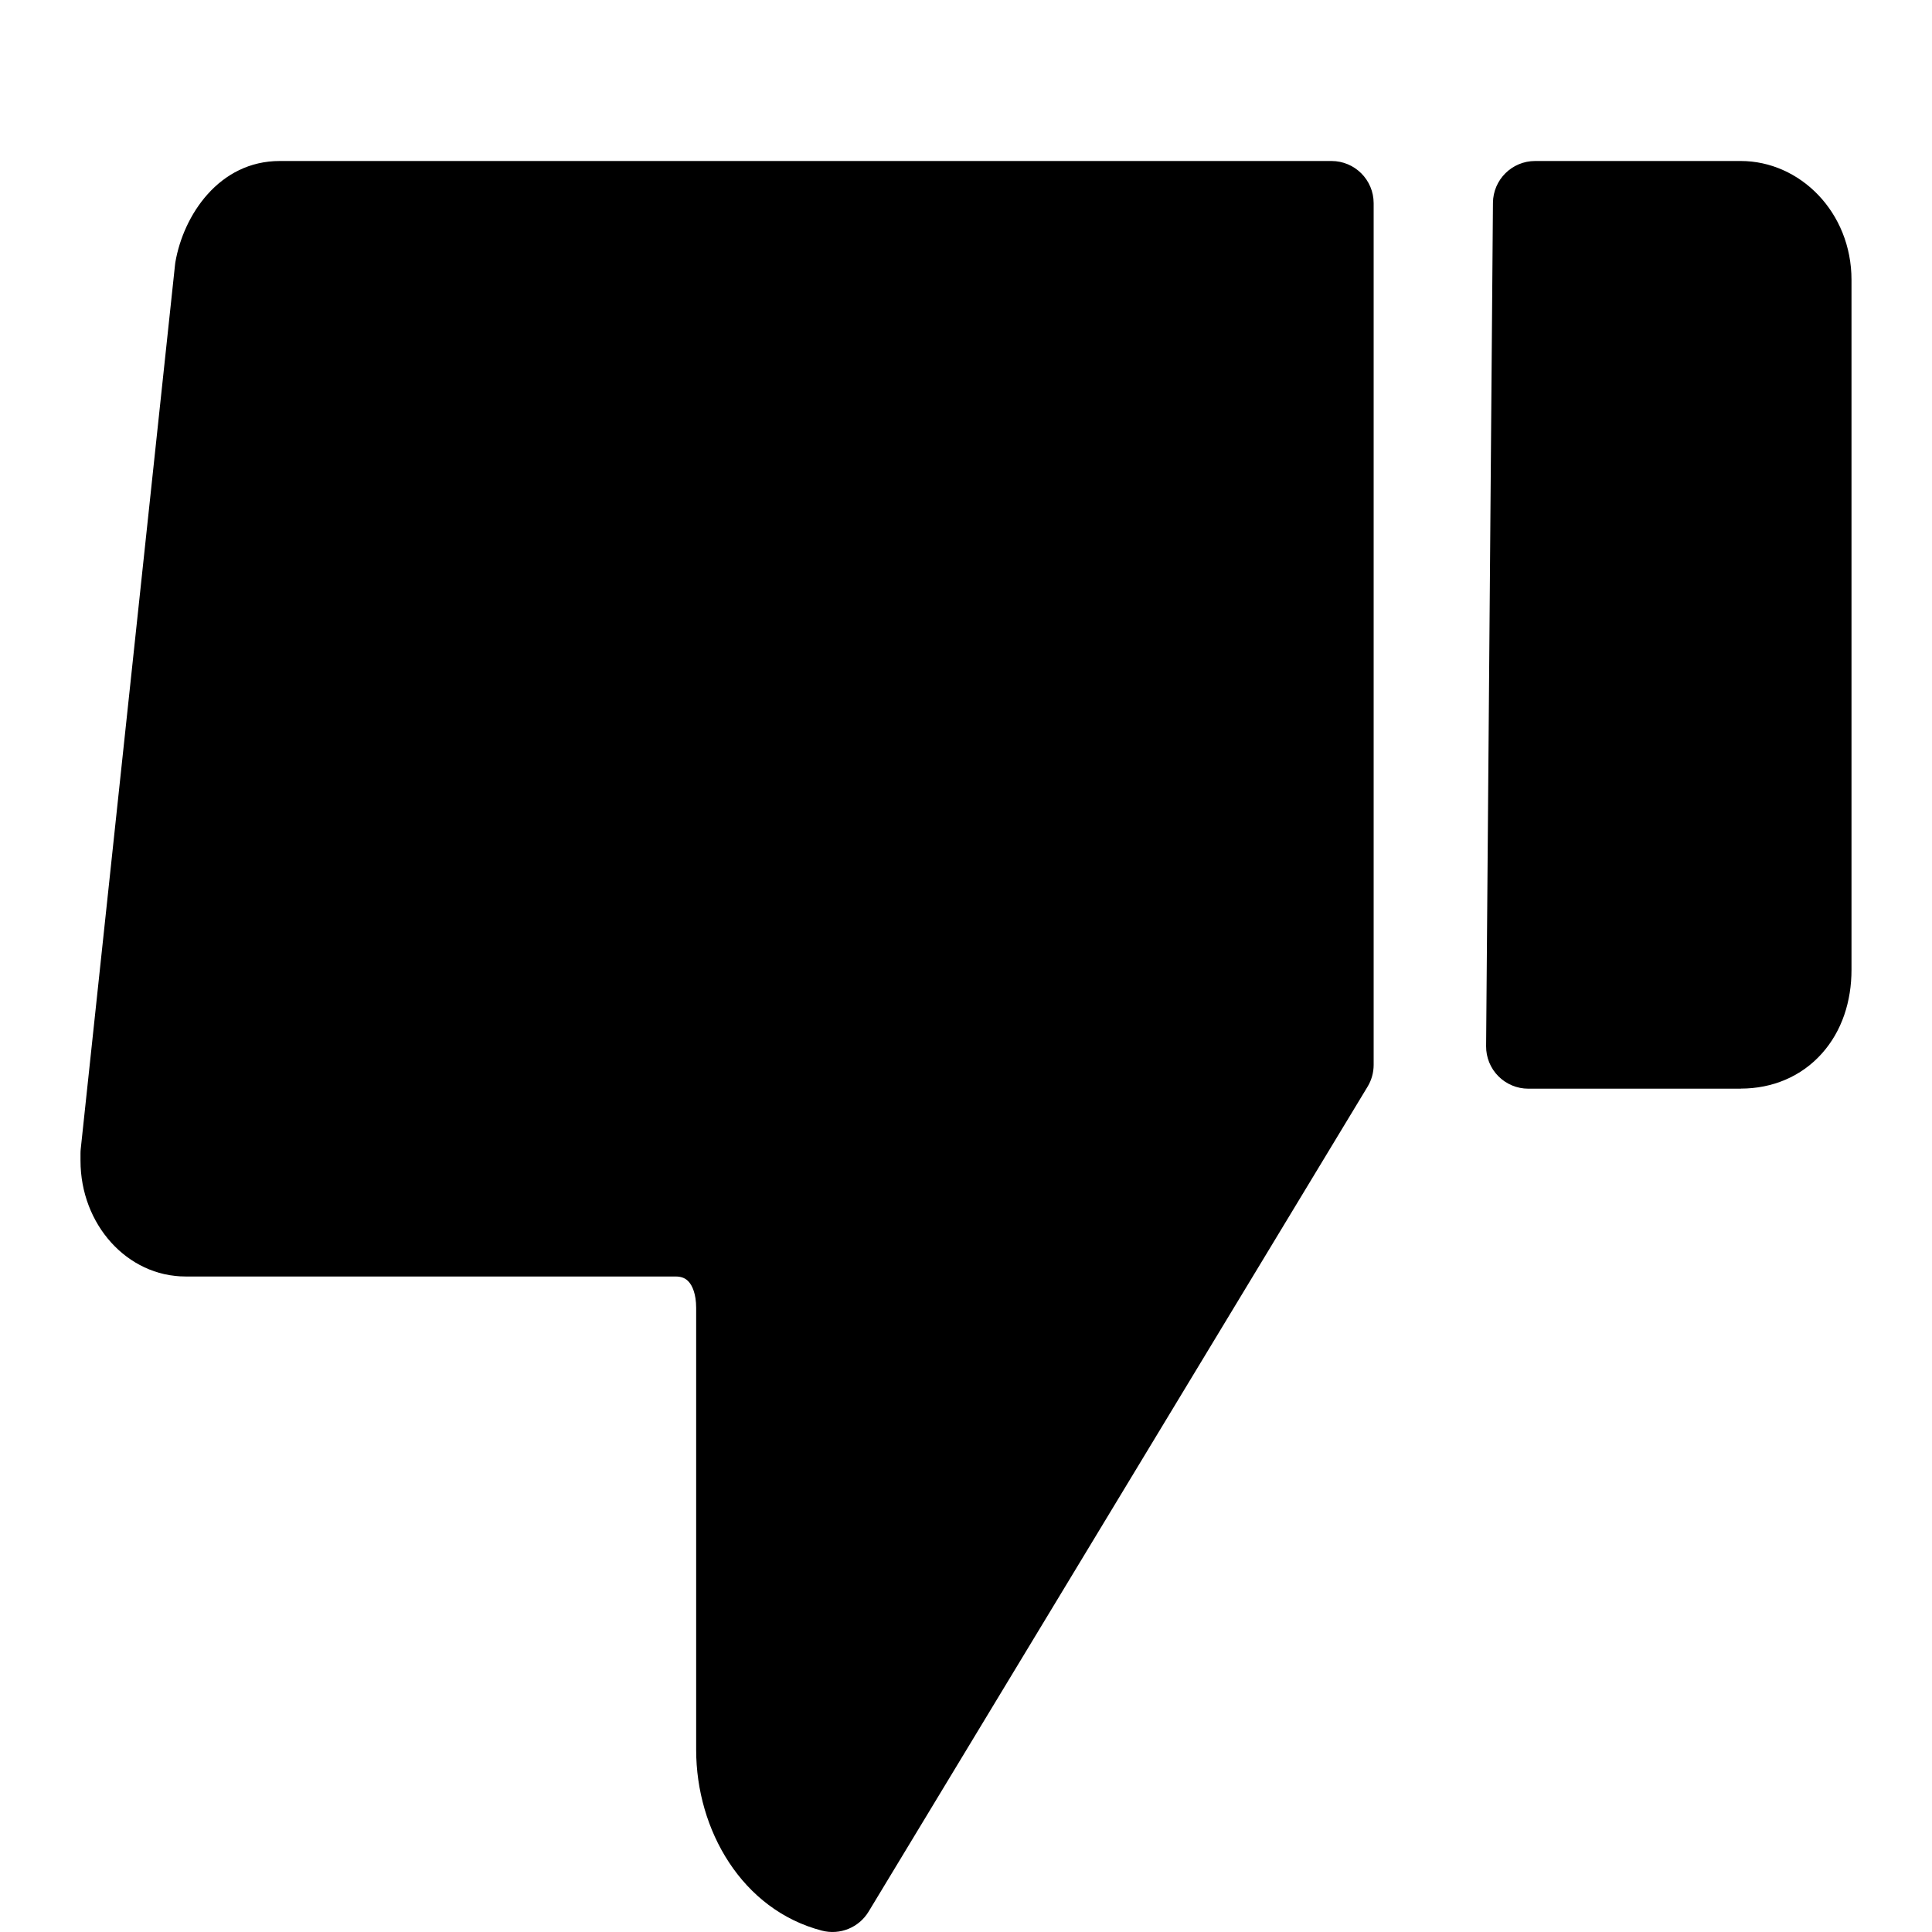
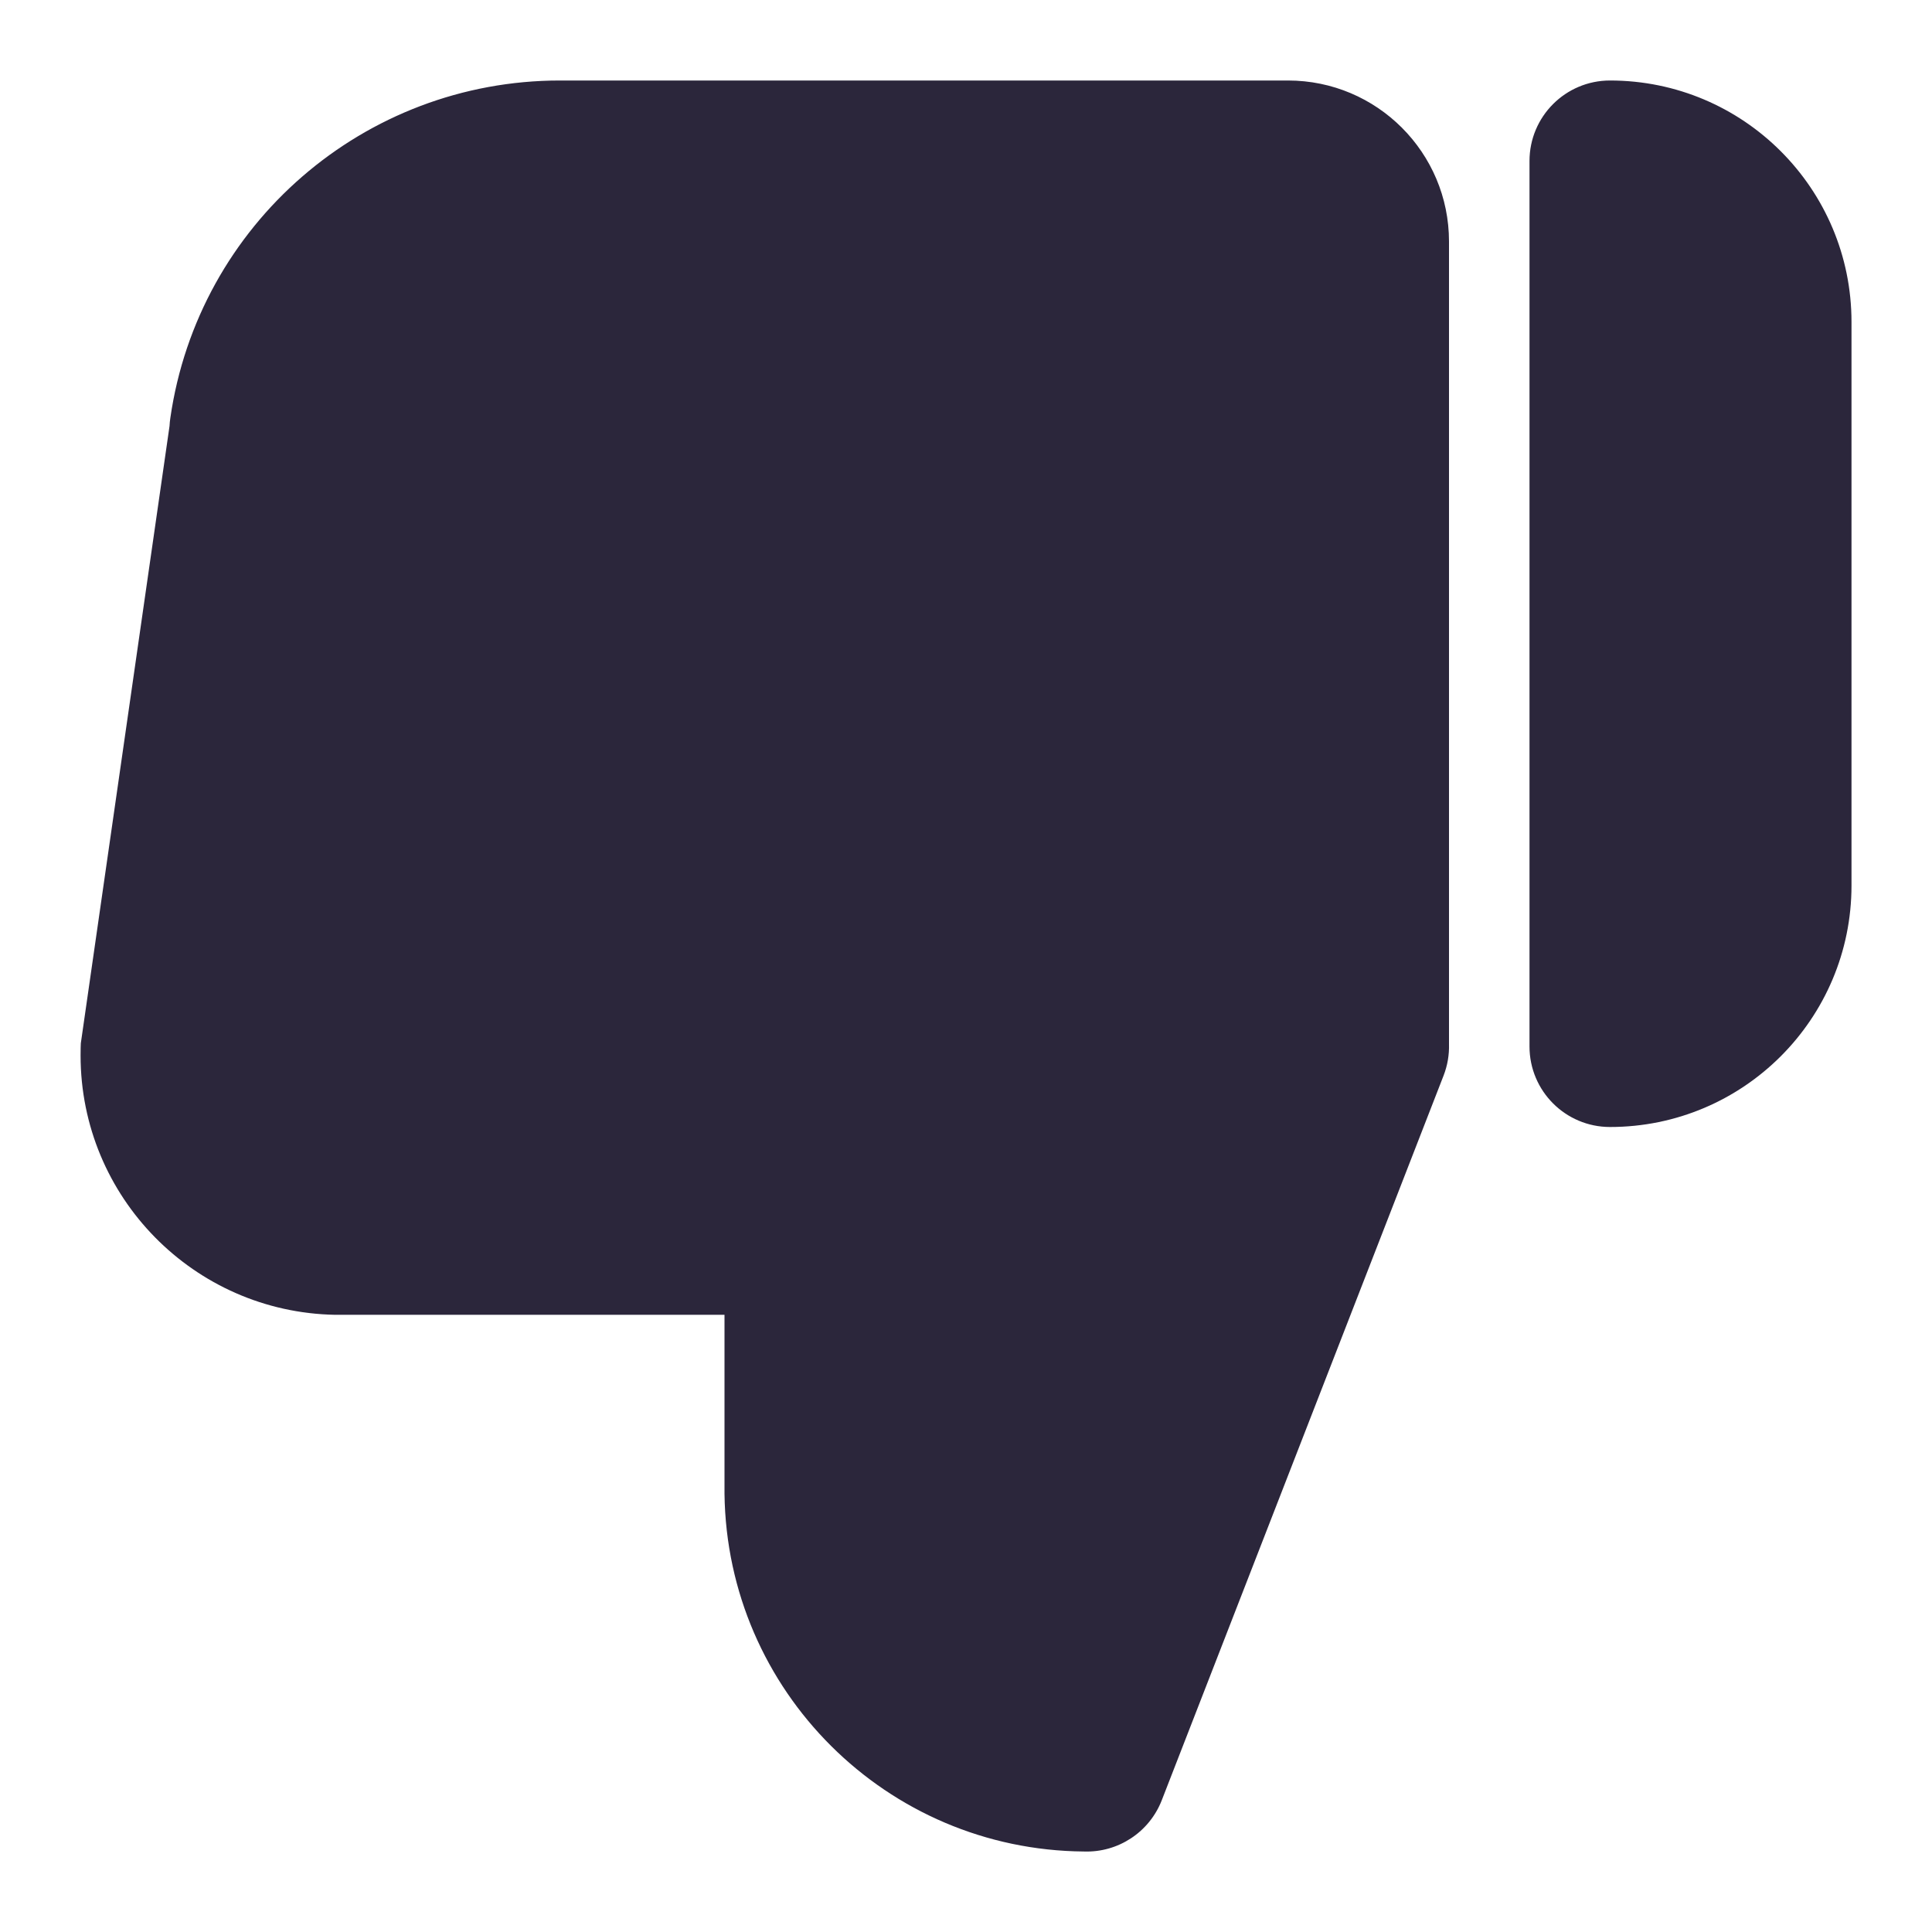
<svg xmlns="http://www.w3.org/2000/svg" fill="none" viewBox="0 0 24 24">
-   <path fill="#000" d="M10.21 23.983a.524.524 0 0 0 .58-.236L16.988 13.5a.523.523 0 0 0 .076-.271V2.524A.524.524 0 0 0 16.54 2H3.475c-.753 0-1.197.673-1.297 1.26l-.002.015-.002.017-1.171 10.98a.522.522 0 0 0-.003.055v.091c0 .793.581 1.439 1.304 1.439h6.087c.087 0 .134.03.167.068.04.045.09.145.09.323v5.49c0 .995.57 1.987 1.562 2.245Zm11.414-10.46c.394 0 .753-.15 1.008-.436.251-.28.368-.651.368-1.04v-8.57C23 2.636 22.36 2 21.624 2H19.07a.524.524 0 0 0-.524.52l-.085 10.476a.524.524 0 0 0 .524.528h2.64Z" data-follow-fill="#000" />
+   <path fill="#2B263B" d="M13.465 23a1 1 0 0 0 .967-.637l3.5-9a1 1 0 0 0 .068-.394V3a2 2 0 0 0-2-2H6.956a4.89 4.89 0 0 0-4.84 4.192 1.009 1.009 0 0 0-.01.1L1.004 12.96l-.002.057-.001.094c0 1.76 1.41 3.19 3.162 3.222H9v2.223A4.5 4.5 0 0 0 13.465 23ZM20 14a3 3 0 0 0 3-3V4a3 3 0 0 0-3-3 1 1 0 0 0-1 1v11a1 1 0 0 0 1 1Z" data-follow-fill="#2B263B" />
</svg>
